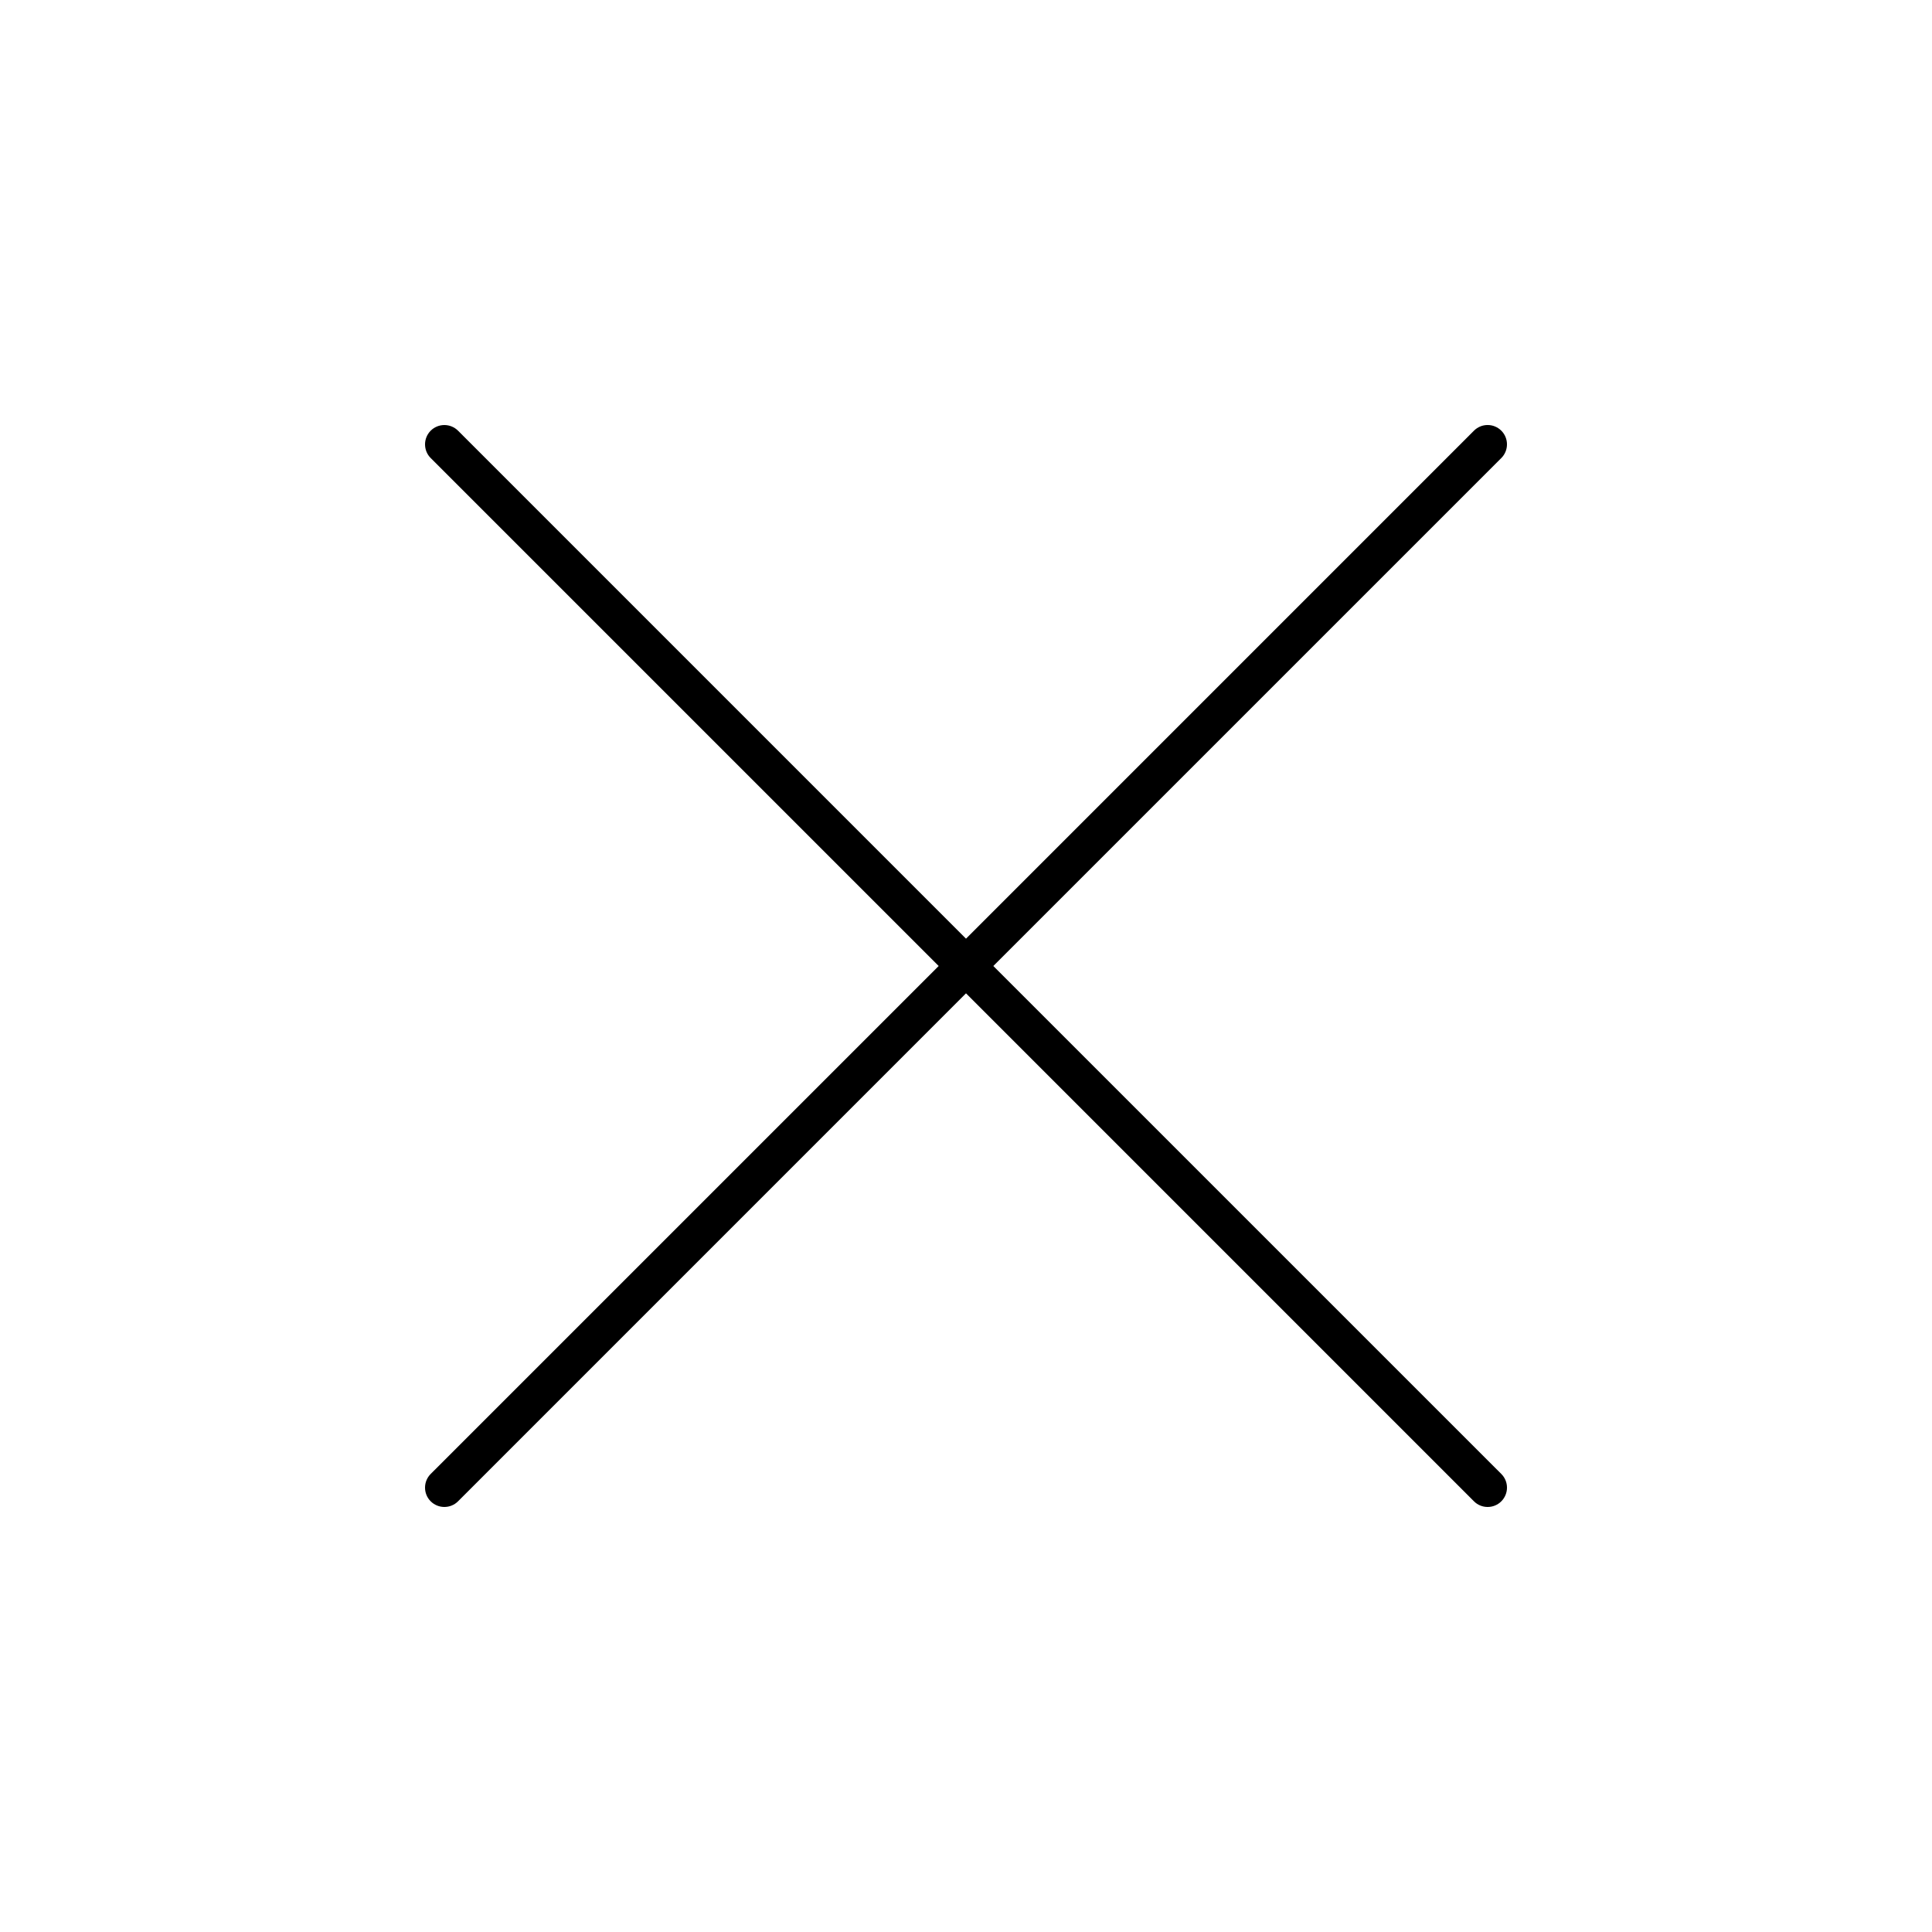
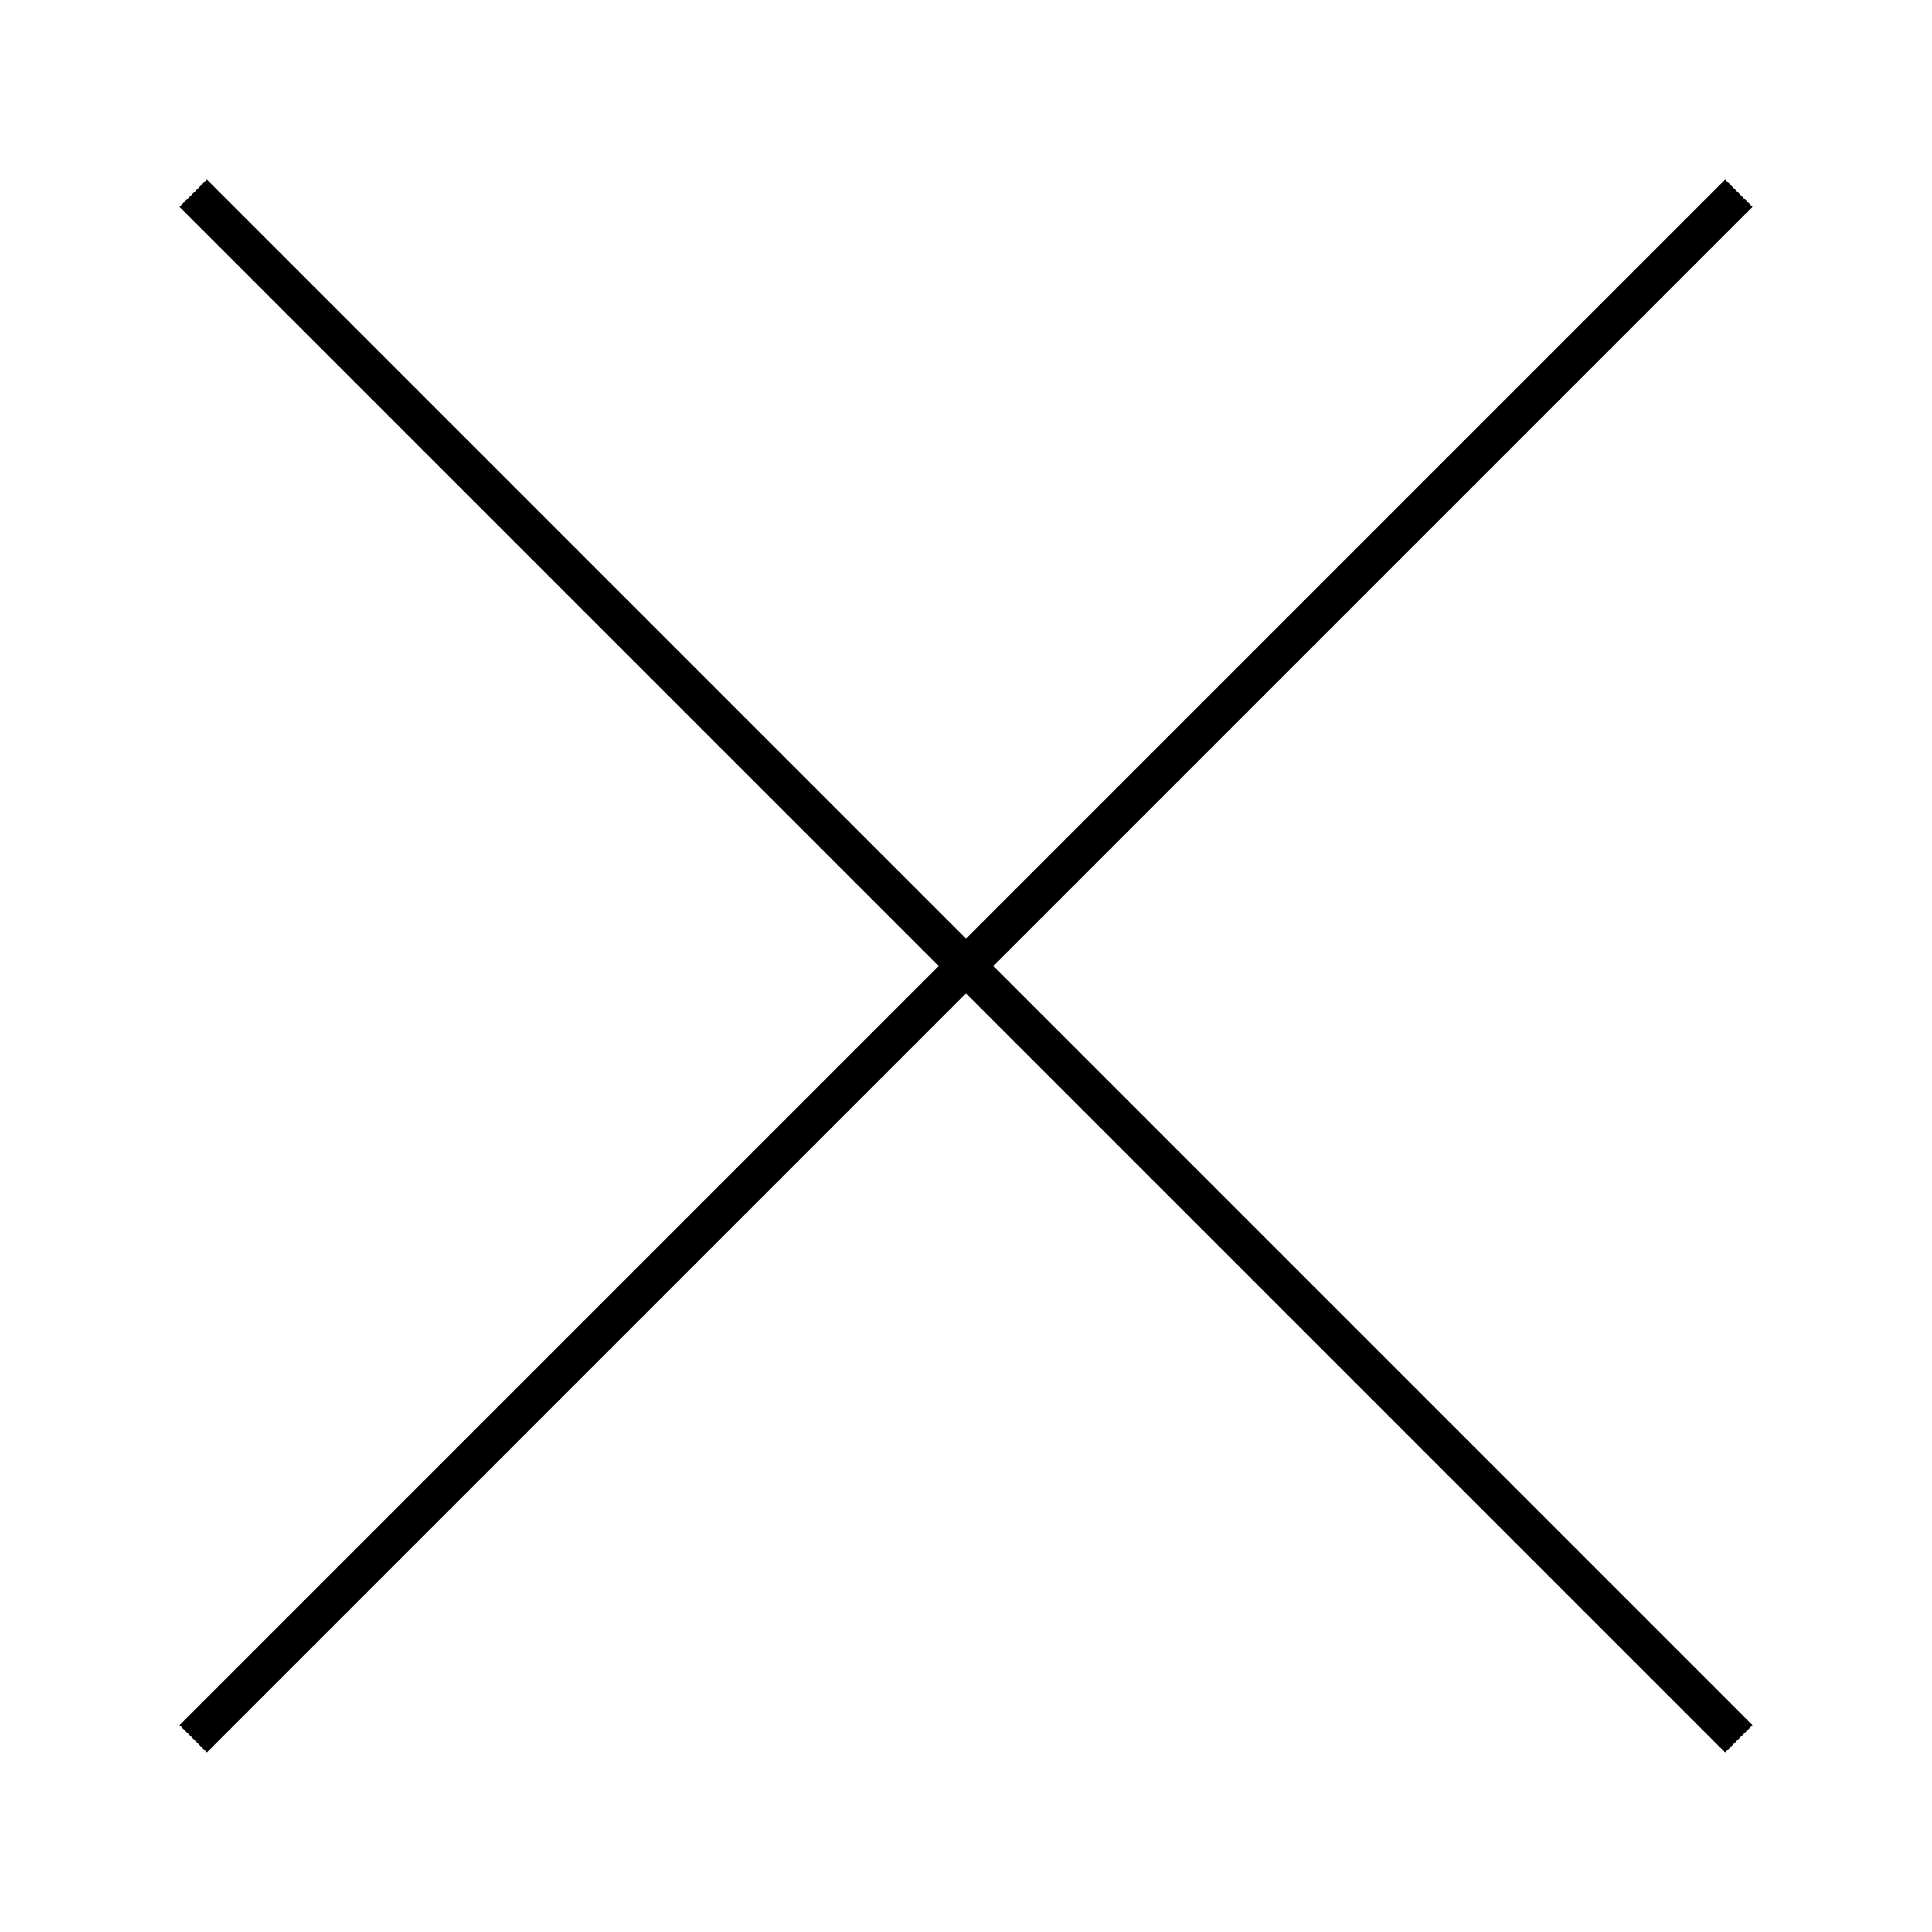
- <svg xmlns="http://www.w3.org/2000/svg" x="0px" y="0px" width="100" height="100" viewBox="0 0 50 50">
-   <path d="M 11.5 11 C 11.372 11 11.244 11.049 11.146 11.146 C 11.049 11.244 11 11.372 11 11.5 C 11 11.628 11.048 11.756 11.146 11.854 L 24.293 25 L 11.146 38.146 C 10.951 38.341 10.951 38.659 11.146 38.854 C 11.244 38.951 11.372 39 11.5 39 C 11.628 39 11.756 38.952 11.854 38.854 L 25 25.707 L 38.146 38.854 C 38.341 39.049 38.659 39.049 38.854 38.854 C 39.049 38.658 39.05 38.342 38.854 38.146 L 25.707 25 L 38.854 11.854 C 39.049 11.659 39.049 11.341 38.854 11.146 C 38.658 10.951 38.342 10.95 38.146 11.146 L 25 24.293 L 11.854 11.146 C 11.756 11.049 11.628 11 11.5 11 z" />
+ <svg xmlns="http://www.w3.org/2000/svg" width="100" height="100">
+   <line x1="10" y1="10" x2="90" y2="90" stroke="black" stroke-width="2" />
+   <line x1="10" y1="90" x2="90" y2="10" stroke="black" stroke-width="2" />
</svg>
